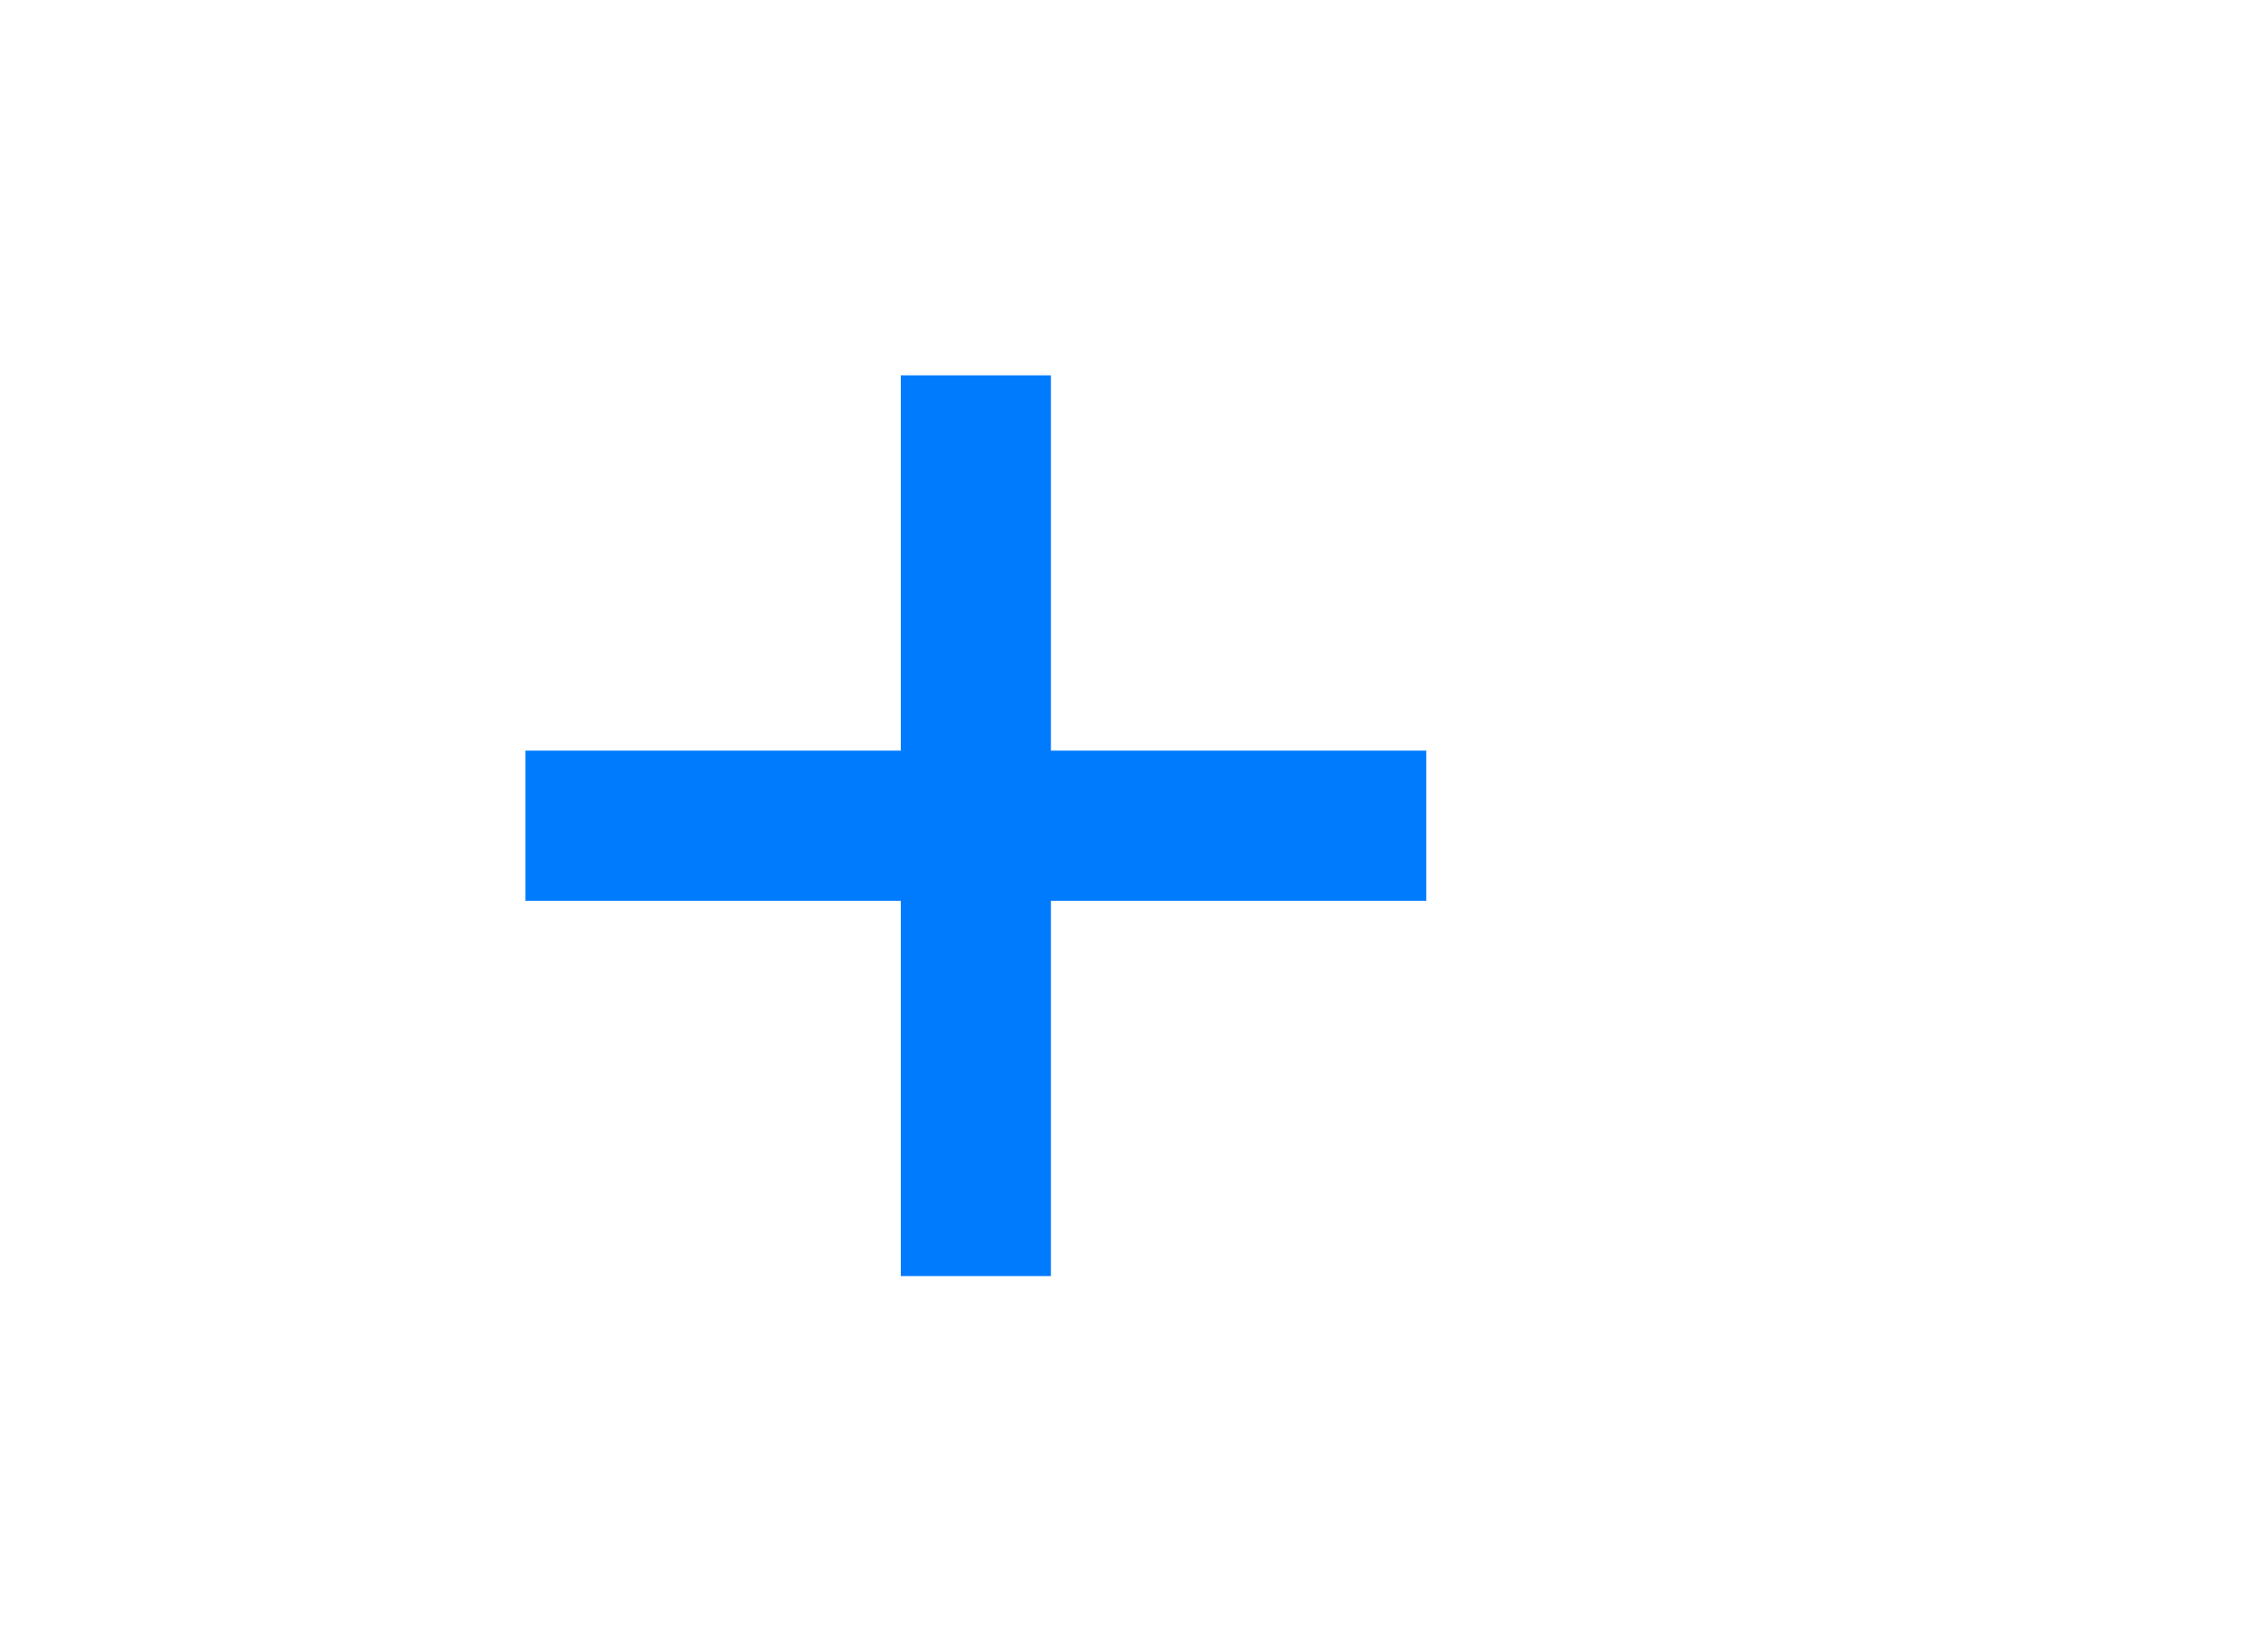
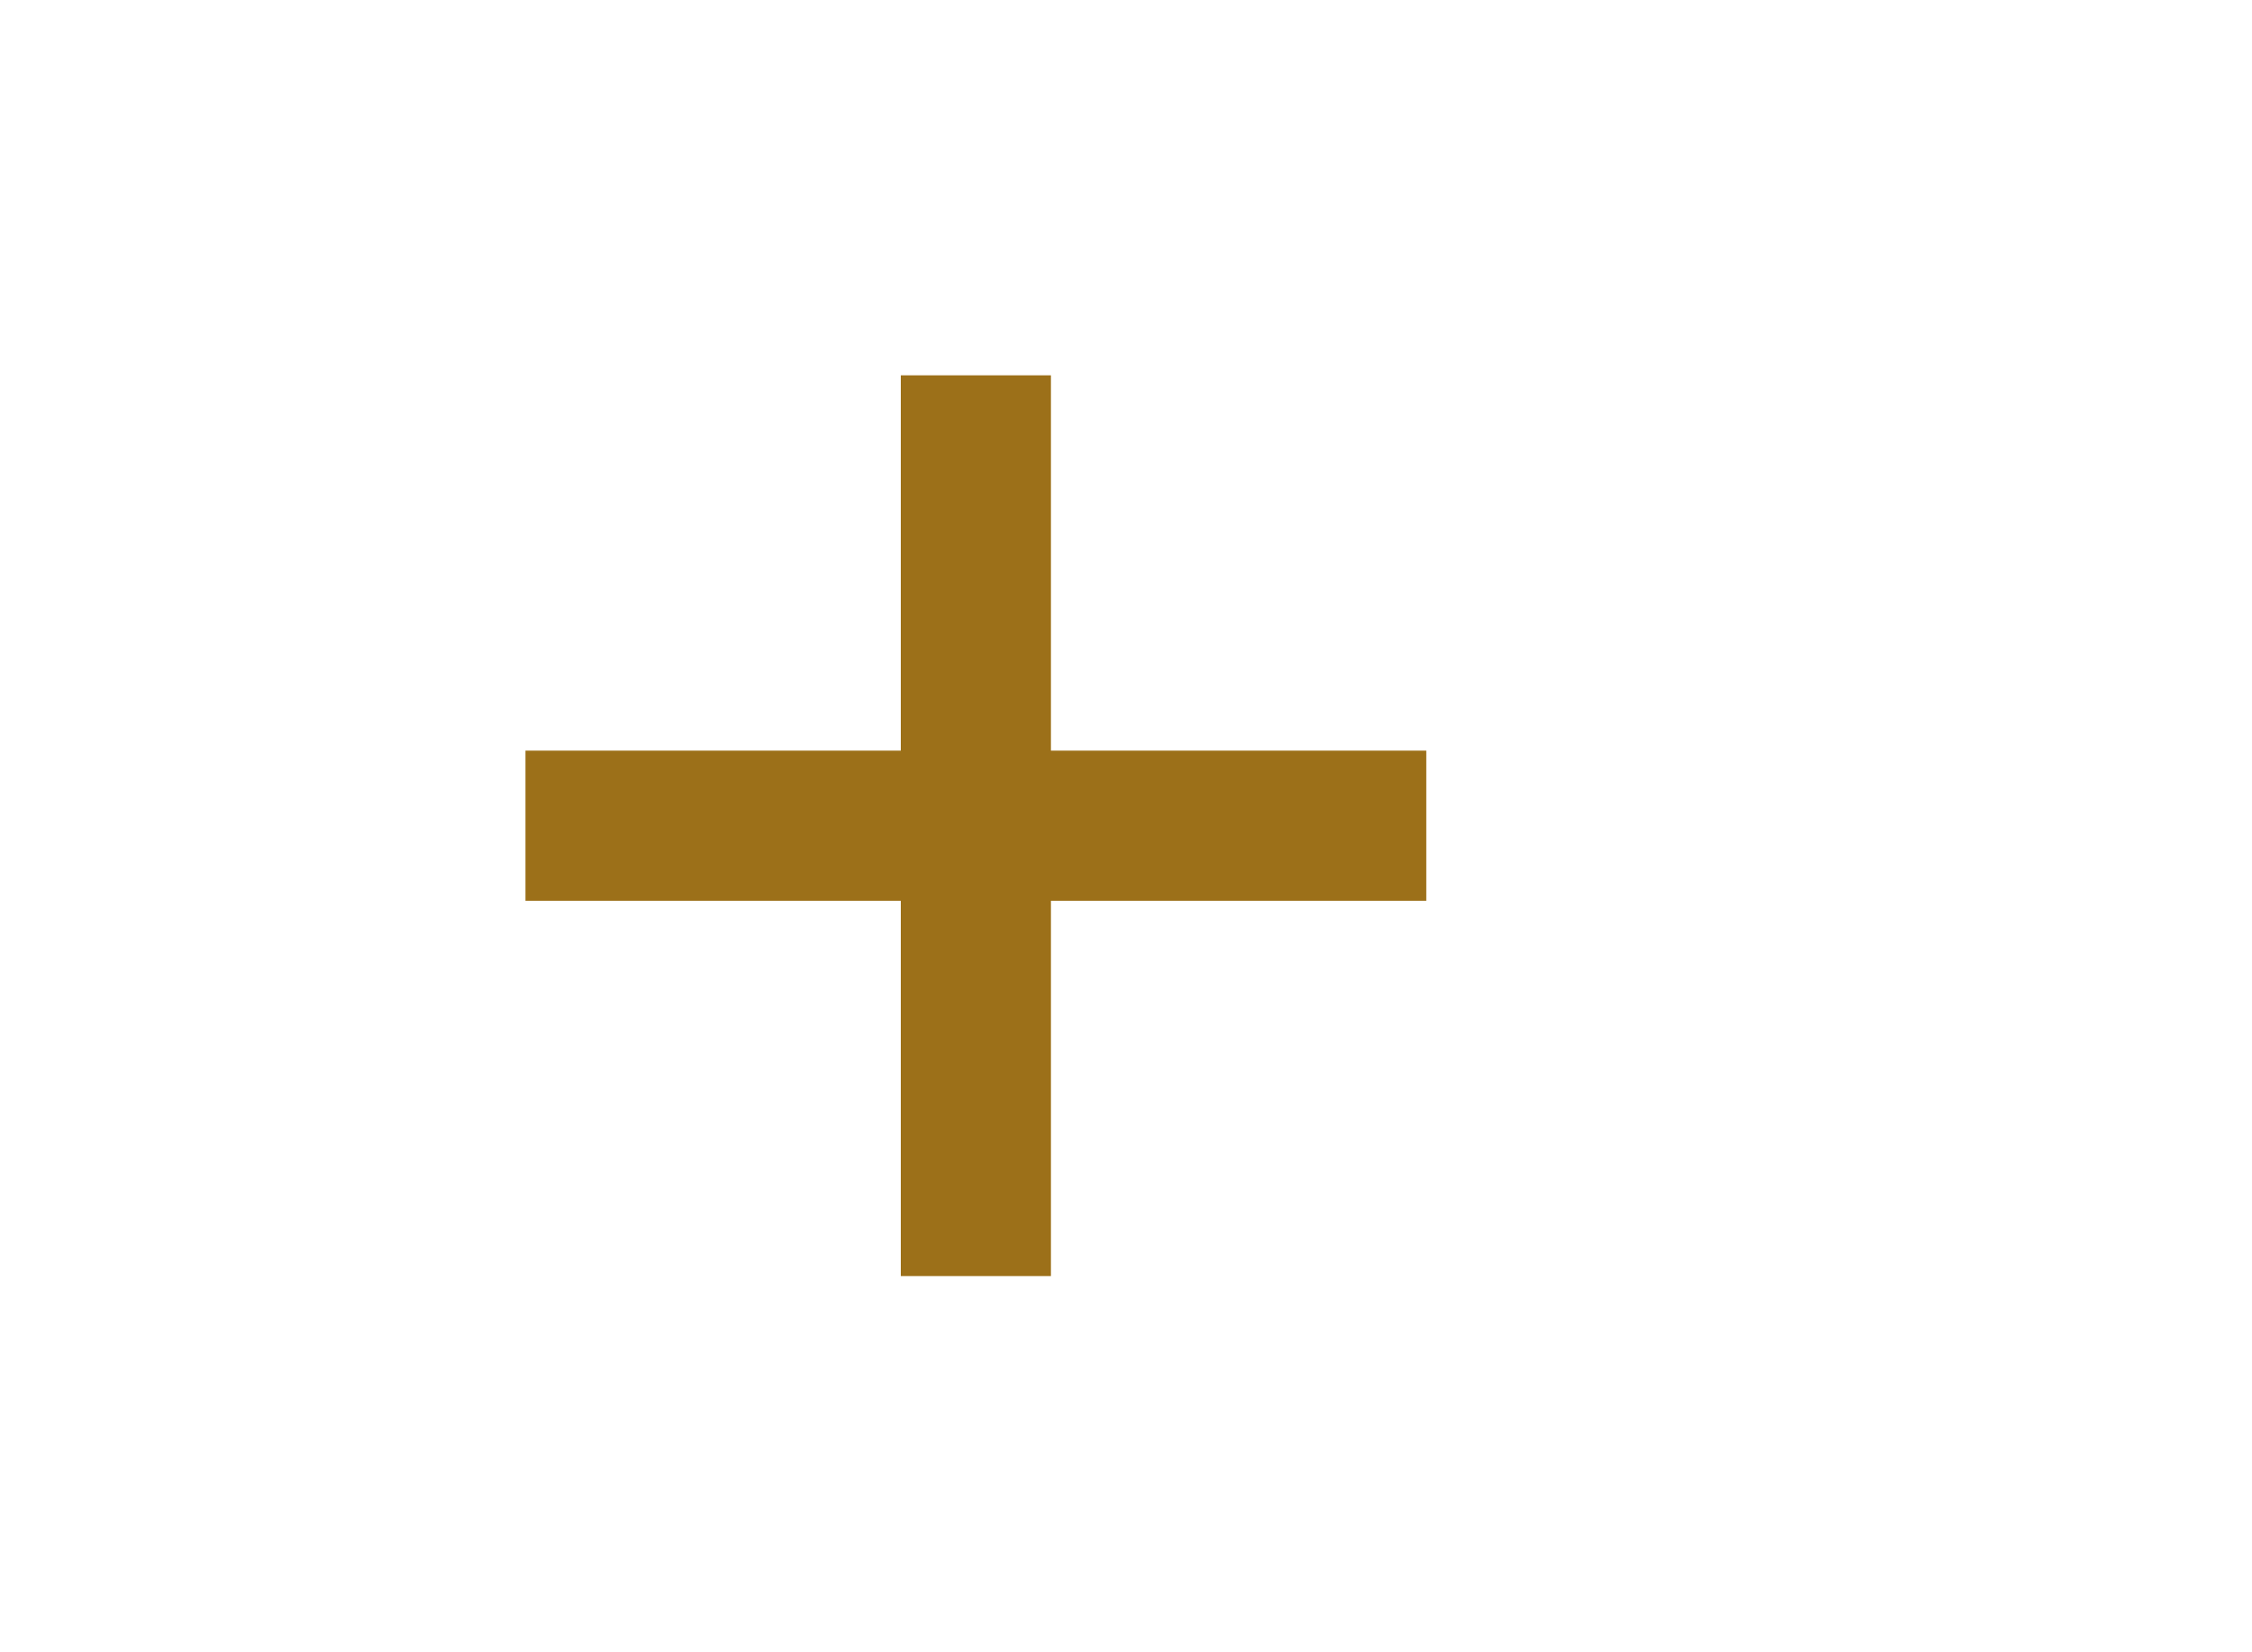
- <svg xmlns="http://www.w3.org/2000/svg" version="1.1" id="Layer_1" x="0px" y="0px" width="30px" height="22px" viewBox="0 0 30 22" enable-background="new 0 0 30 22" xml:space="preserve">
-   <g id="Add-purple">
+ <svg xmlns="http://www.w3.org/2000/svg" width="30px" height="22px" viewBox="0 0 30 22" version="1.1">
+   <g id="Add-purple" stroke="none" stroke-width="1" fill="none" fill-rule="evenodd">
    <g id="ic-add-purple" transform="translate(5, 3)">
-       <polygon id="Path_18951" fill="#007BFE" points="14,7 9,7 9,2 7,2 7,7 2,7 2,9 7,9 7,14 9,14 9,9 14,9   " />
-       <polygon id="Rectangle_4603" fill="none" points="0,0 16,0 16,16 0,16   " />
+       <polygon id="Path_18951" fill="#9c7019" points="14 7 9 7 9 2 7 2 7 7 2 7 2 9 7 9 7 14 9 14 9 9 14 9" />
+       <polygon id="Rectangle_4603" points="0 0 16 0 16 16 0 16" />
    </g>
  </g>
</svg>
